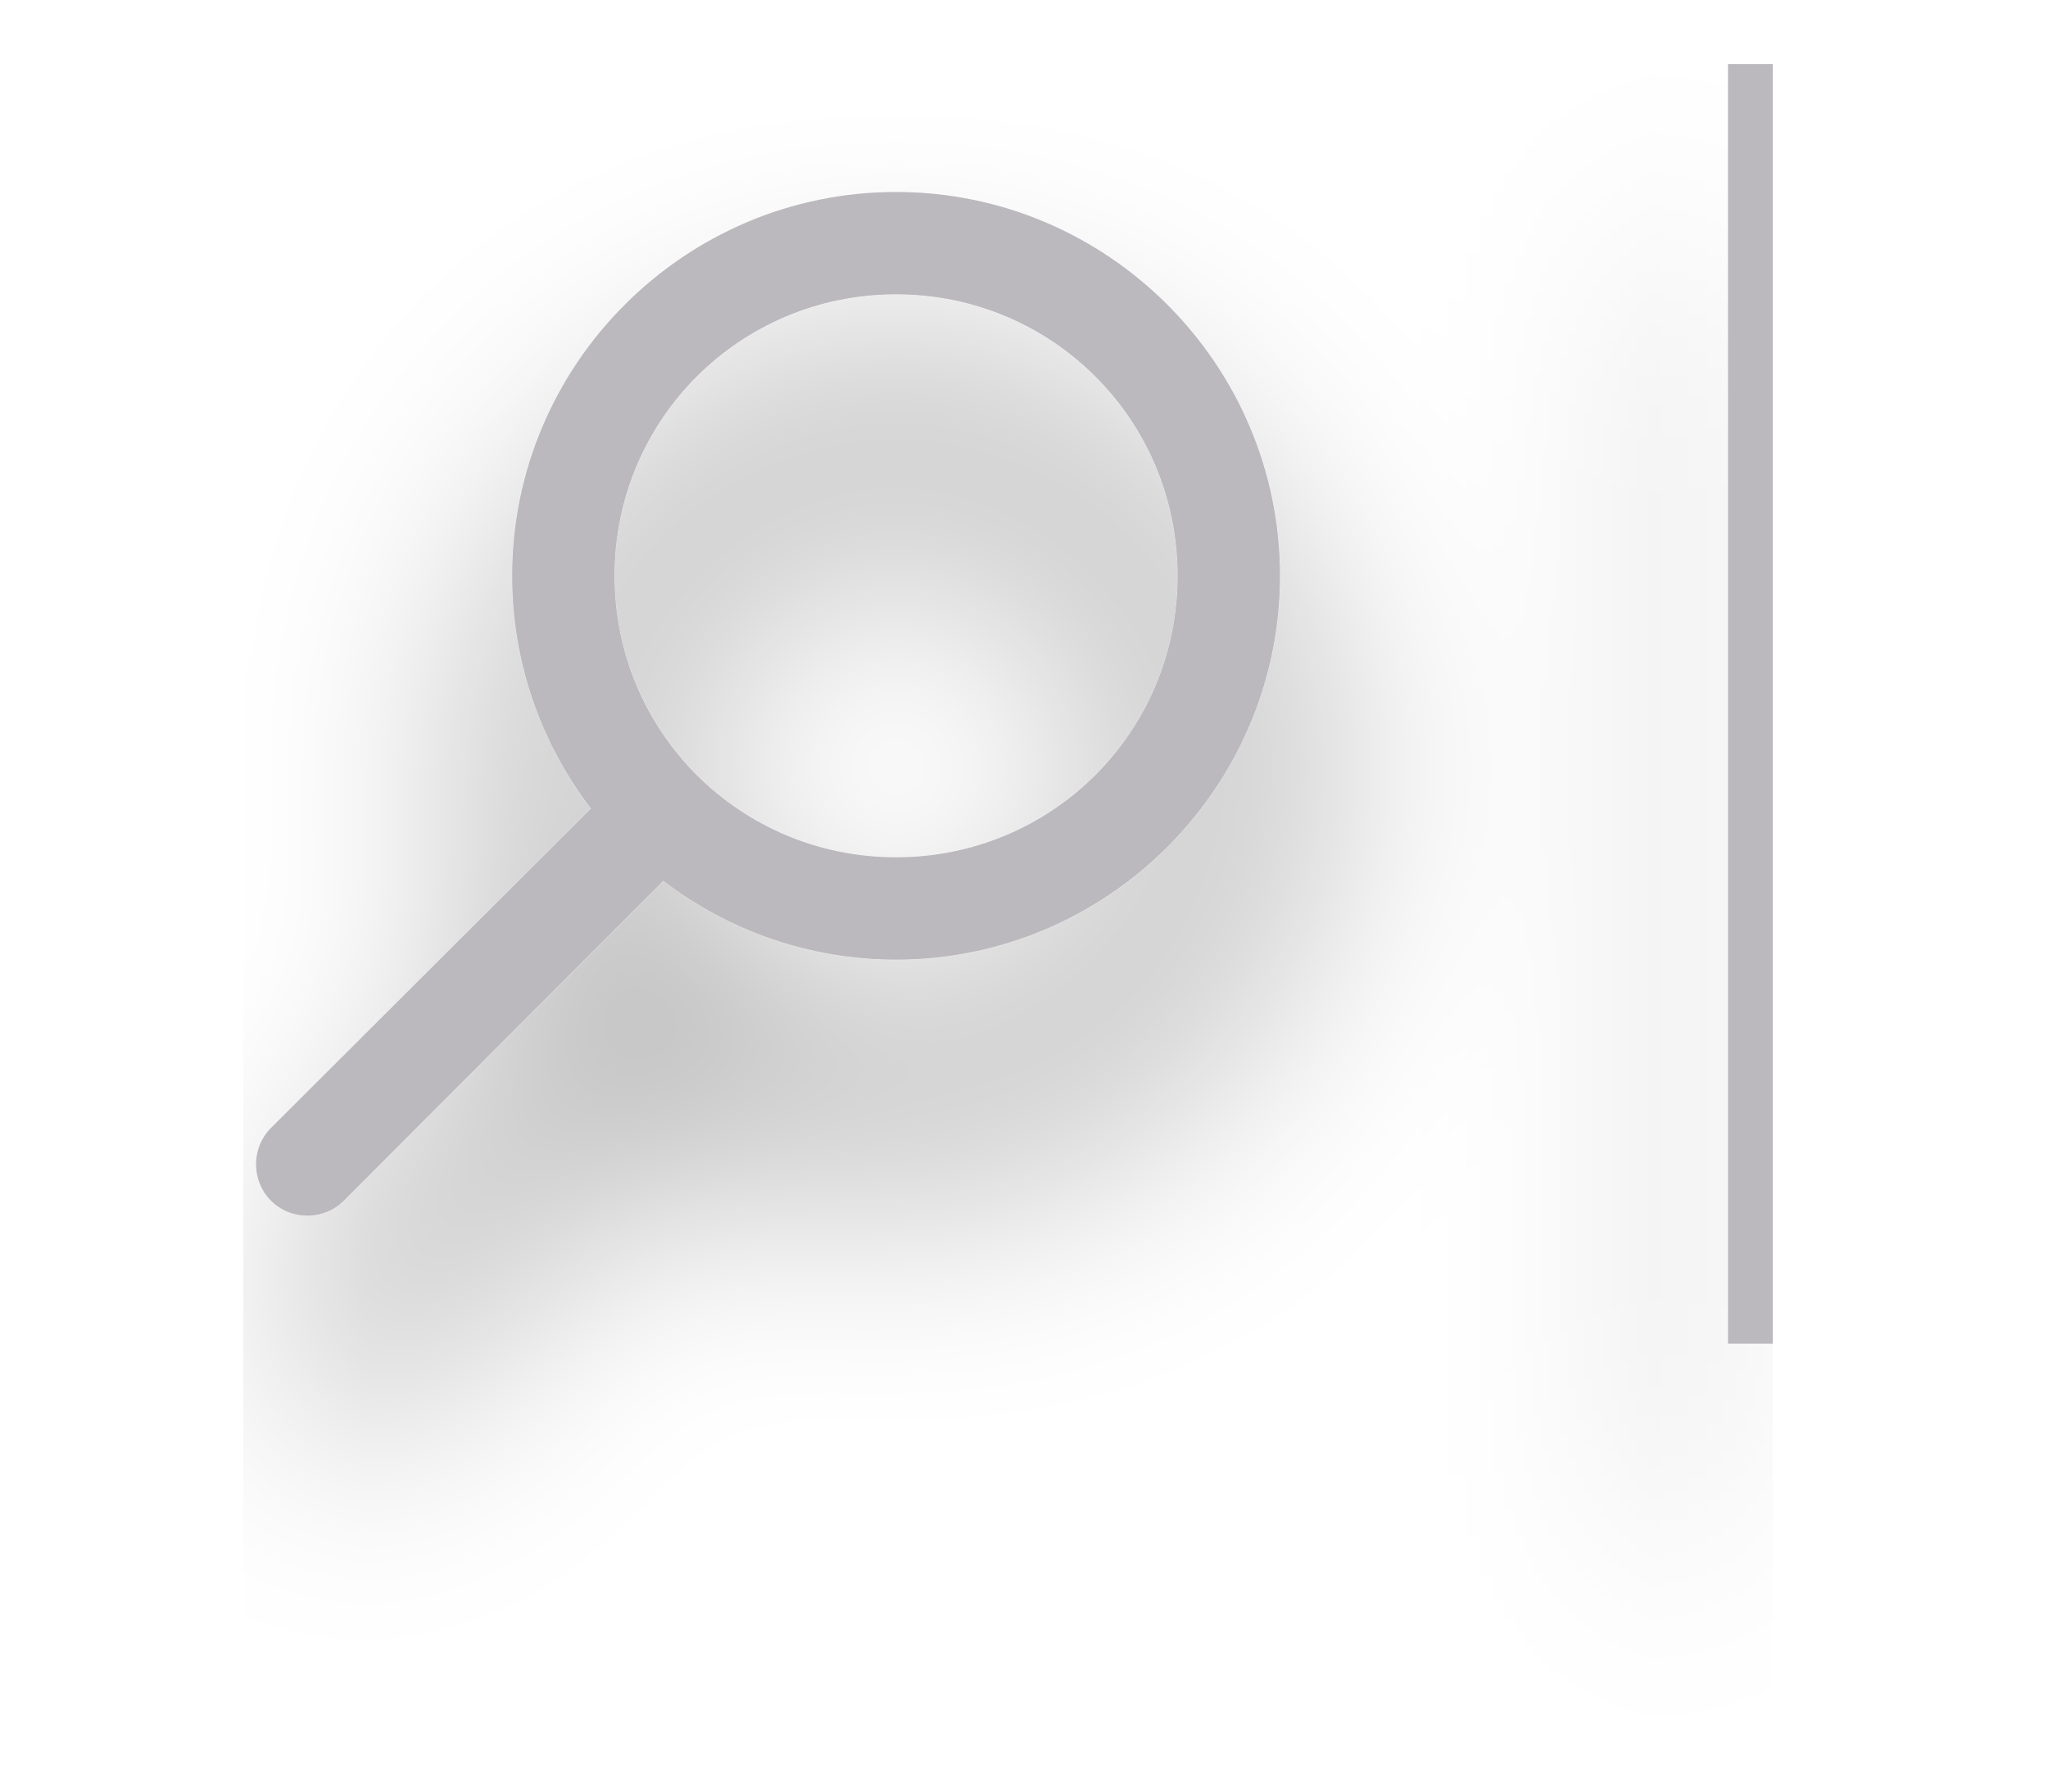
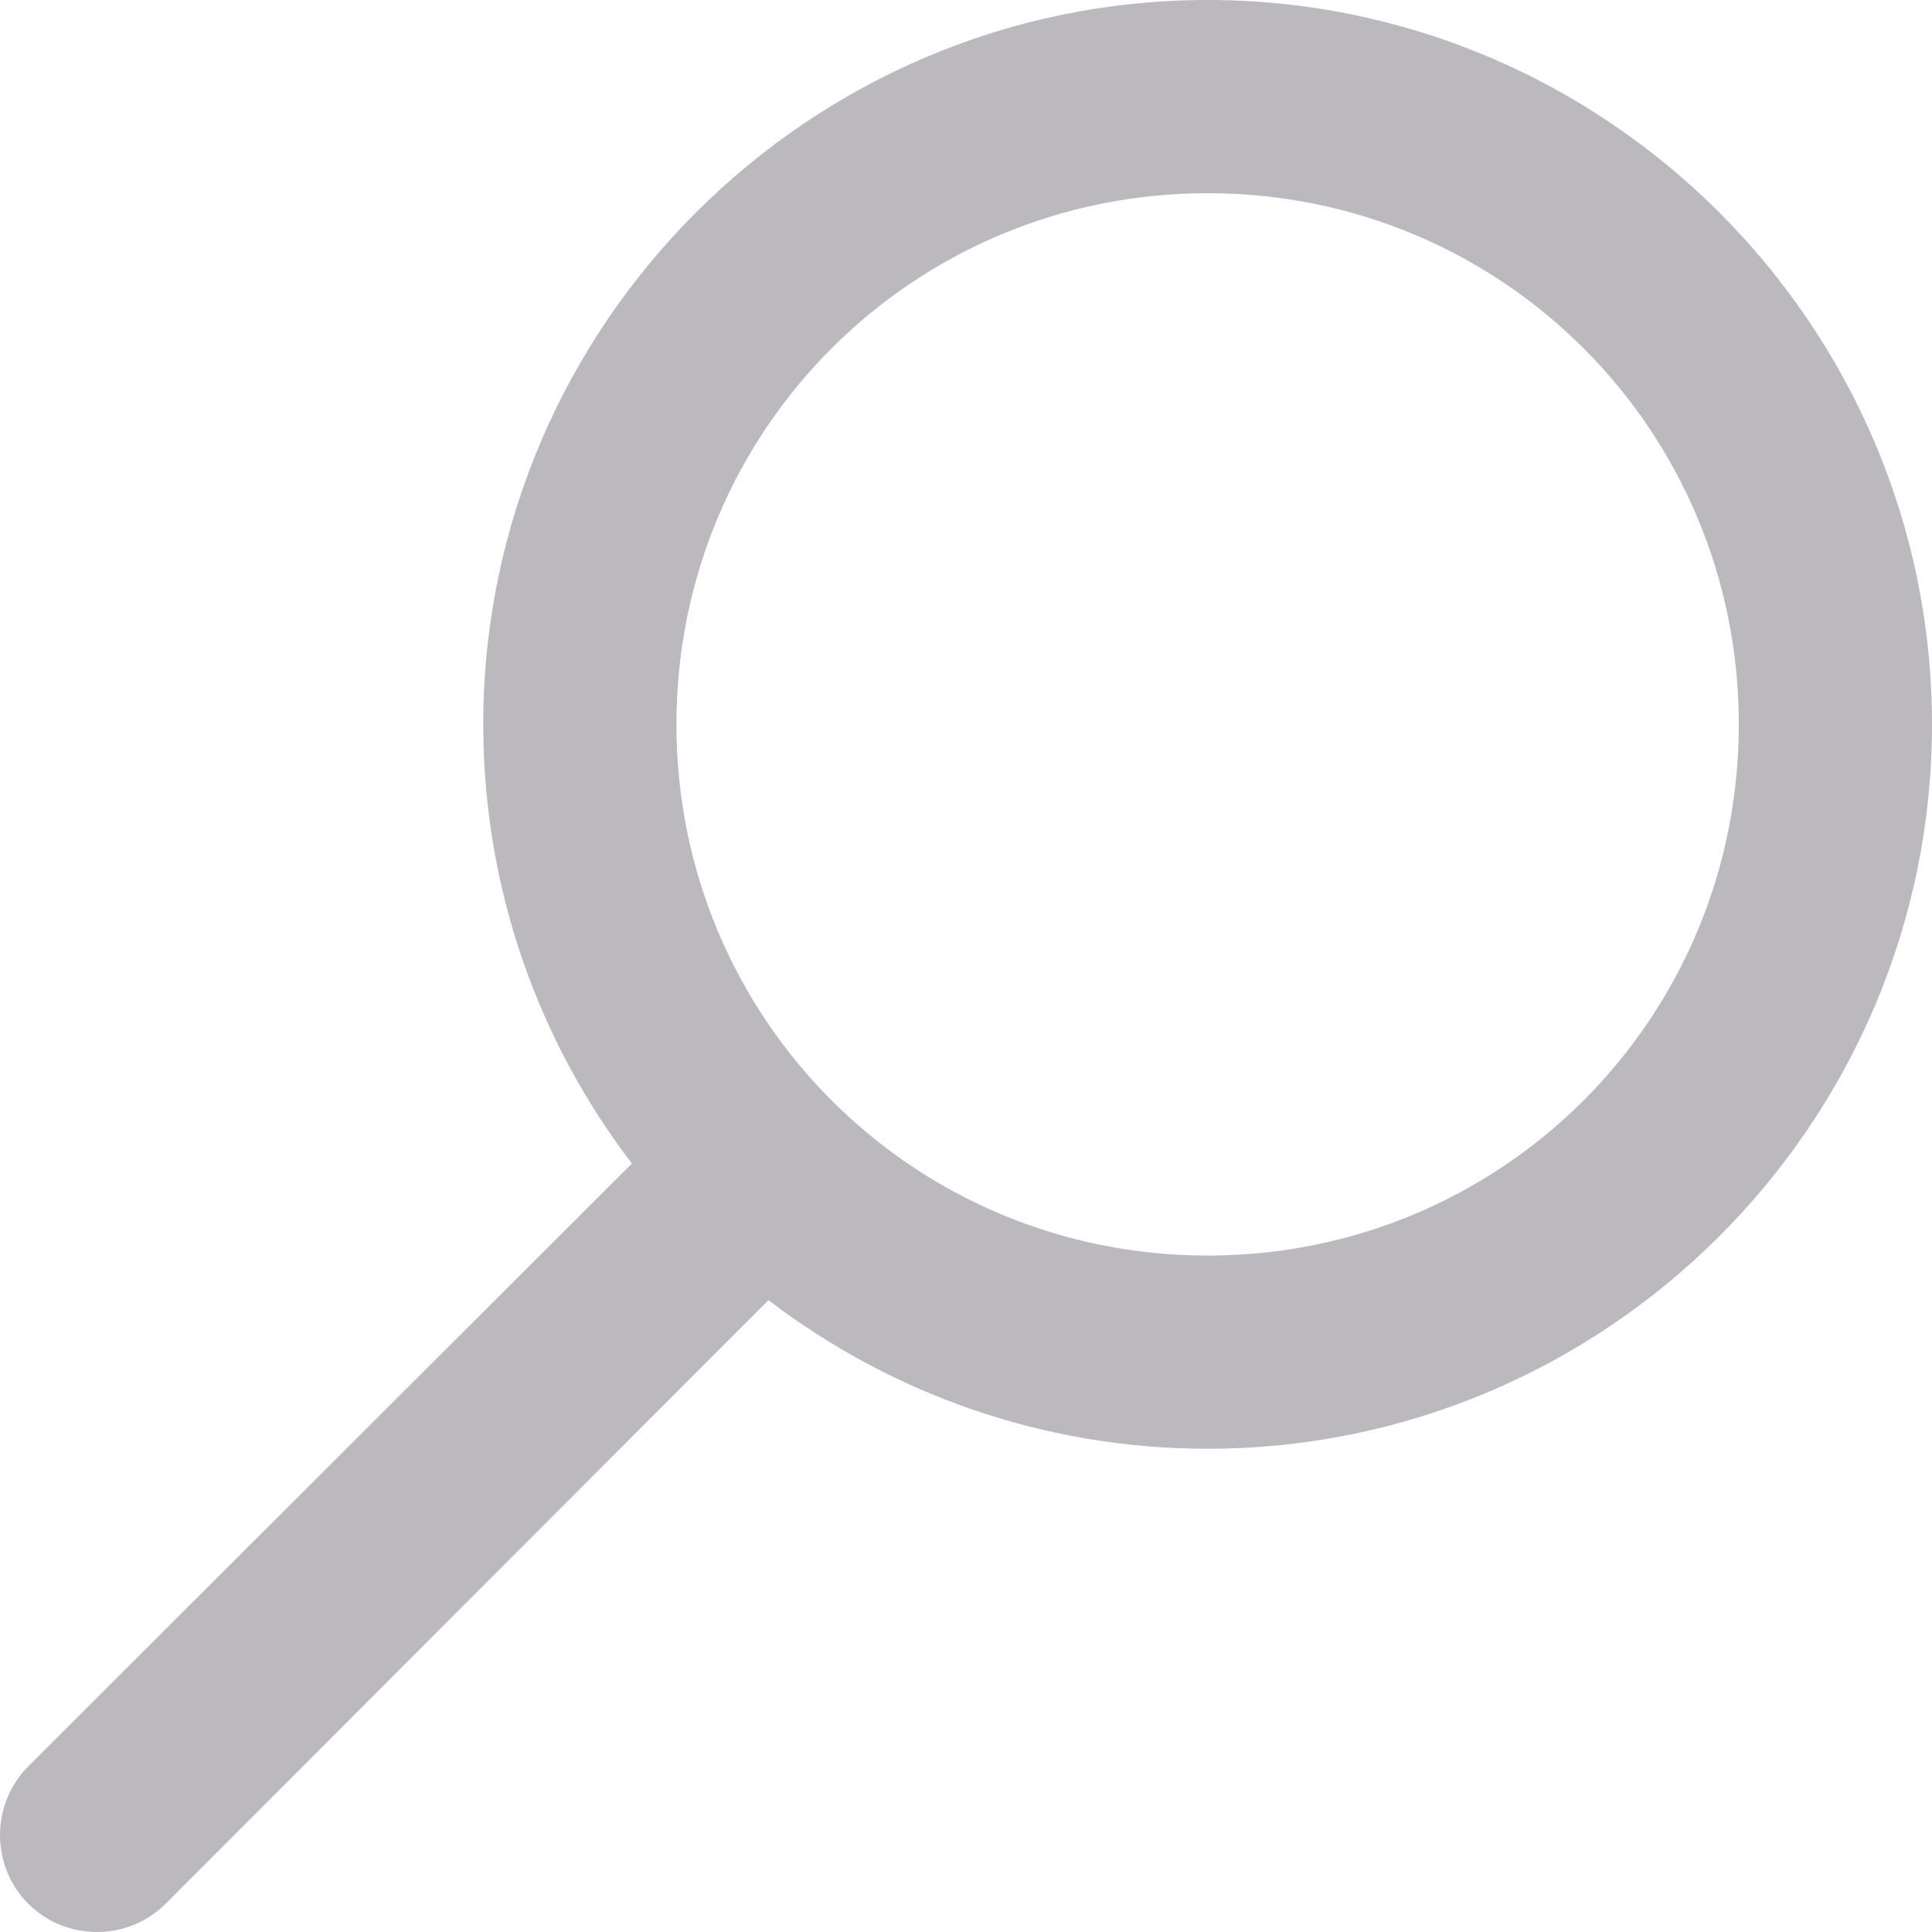
- <svg xmlns="http://www.w3.org/2000/svg" width="32px" height="28px" viewBox="0 0 32 28" version="1.1">
-   <defs>
-     <filter x="-0.8%" y="-13.5%" width="101.6%" height="147.9%" filterUnits="objectBoundingBox" id="filter-1">
-       <feOffset dx="0" dy="3" in="SourceAlpha" result="shadowOffsetOuter1" />
-       <feGaussianBlur stdDeviation="2" in="shadowOffsetOuter1" result="shadowBlurOuter1" />
-       <feColorMatrix values="0 0 0 0 0   0 0 0 0 0   0 0 0 0 0  0 0 0 0.491 0" type="matrix" in="shadowBlurOuter1" result="shadowMatrixOuter1" />
-       <feMerge>
-         <feMergeNode in="shadowMatrixOuter1" />
-         <feMergeNode in="SourceGraphic" />
-       </feMerge>
-     </filter>
-   </defs>
-   <g id="Global-Features" stroke="none" stroke-width="1" fill="none" fill-rule="evenodd">
-     <g id="Artboard" transform="translate(-1110, -1165)">
-       <g id="global:_expanded_search_bar" transform="translate(0, 1152)">
-         <g id="base-layout_NOTES">
-           <g id="top_bar">
-             <g filter="url(#filter-1)" id="search-box">
-               <g transform="translate(1106, 9)">
-                 <g id="Group" transform="translate(8, 5)">
-                   <path d="M5.999,2 C2.695,2 0,4.695 0,7.999 C0,11.302 2.695,13.998 5.999,13.998 C7.363,13.998 8.626,13.539 9.636,12.767 L14.628,17.766 C14.941,18.078 15.453,18.078 15.766,17.766 C16.078,17.453 16.078,16.941 15.766,16.628 L10.767,11.636 C11.539,10.626 11.998,9.363 11.998,7.999 C11.998,4.695 9.302,2 5.999,2 Z M5.999,3.6 C8.438,3.6 10.398,5.56 10.398,7.999 C10.398,10.438 8.438,12.398 5.999,12.398 C3.56,12.398 1.6,10.438 1.6,7.999 C1.6,5.56 3.56,3.6 5.999,3.6 Z" id="Shape" fill="#BBB9BD" fill-rule="nonzero" transform="translate(8, 10) scale(-1, 1) translate(-8, -10) " />
-                   <path d="M23.5,0.5 L23.5,19.5" id="Line" stroke="#BBB9BD" stroke-linecap="square" />
-                 </g>
-               </g>
-             </g>
-           </g>
-         </g>
-       </g>
+ <svg xmlns="http://www.w3.org/2000/svg" width="16px" height="16px" viewBox="0 0 16 16" version="1.1">
+   <defs />
+   <g id="Page-1" stroke="none" stroke-width="1" fill="none" fill-rule="evenodd">
+     <g id="search_field_icon" fill="#BBB9BD" fill-rule="nonzero">
+       <path d="M5.999,0 C2.695,0 0,2.695 0,5.999 C0,9.302 2.695,11.998 5.999,11.998 C7.363,11.998 8.626,11.539 9.636,10.767 L14.628,15.766 C14.941,16.078 15.453,16.078 15.766,15.766 C16.078,15.453 16.078,14.941 15.766,14.628 L10.767,9.636 C11.539,8.626 11.998,7.363 11.998,5.999 C11.998,2.695 9.302,0 5.999,0 Z M5.999,1.6 C8.438,1.6 10.398,3.56 10.398,5.999 C10.398,8.438 8.438,10.398 5.999,10.398 C3.56,10.398 1.6,8.438 1.6,5.999 C1.6,3.56 3.56,1.6 5.999,1.6 Z" id="Shape" transform="translate(8, 8) scale(-1, 1) translate(-8, -8) " />
    </g>
  </g>
</svg>
